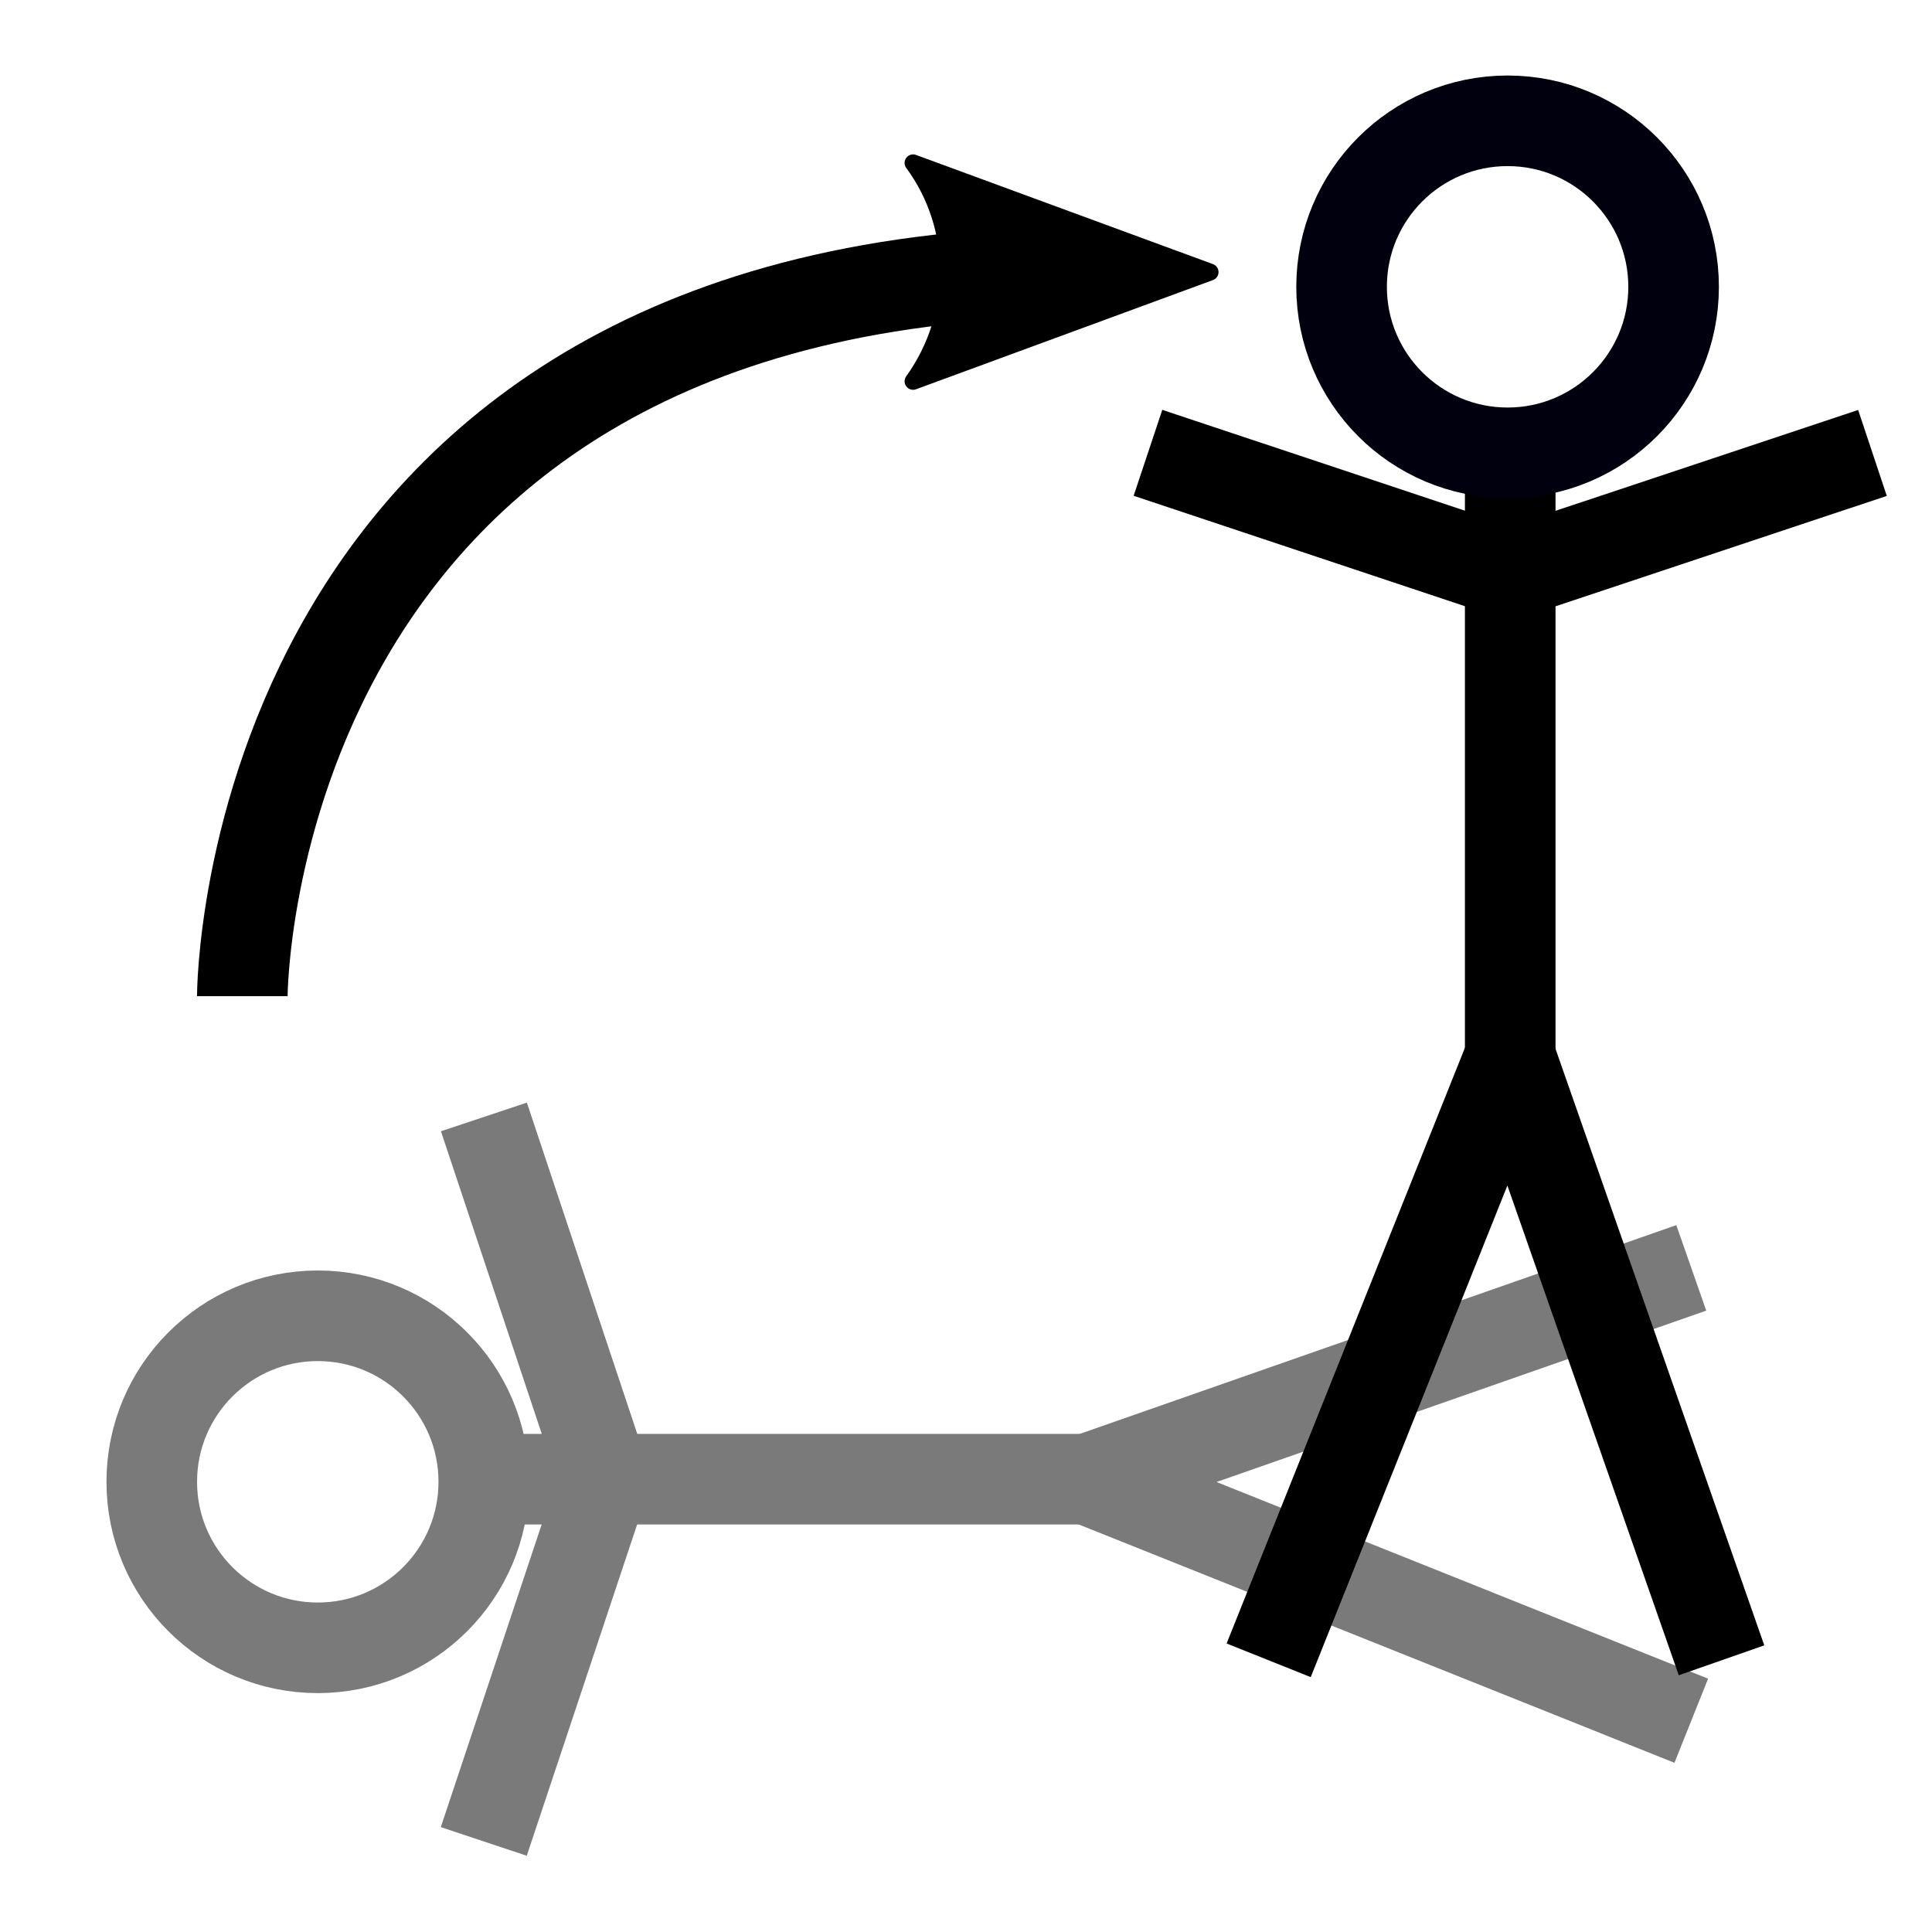
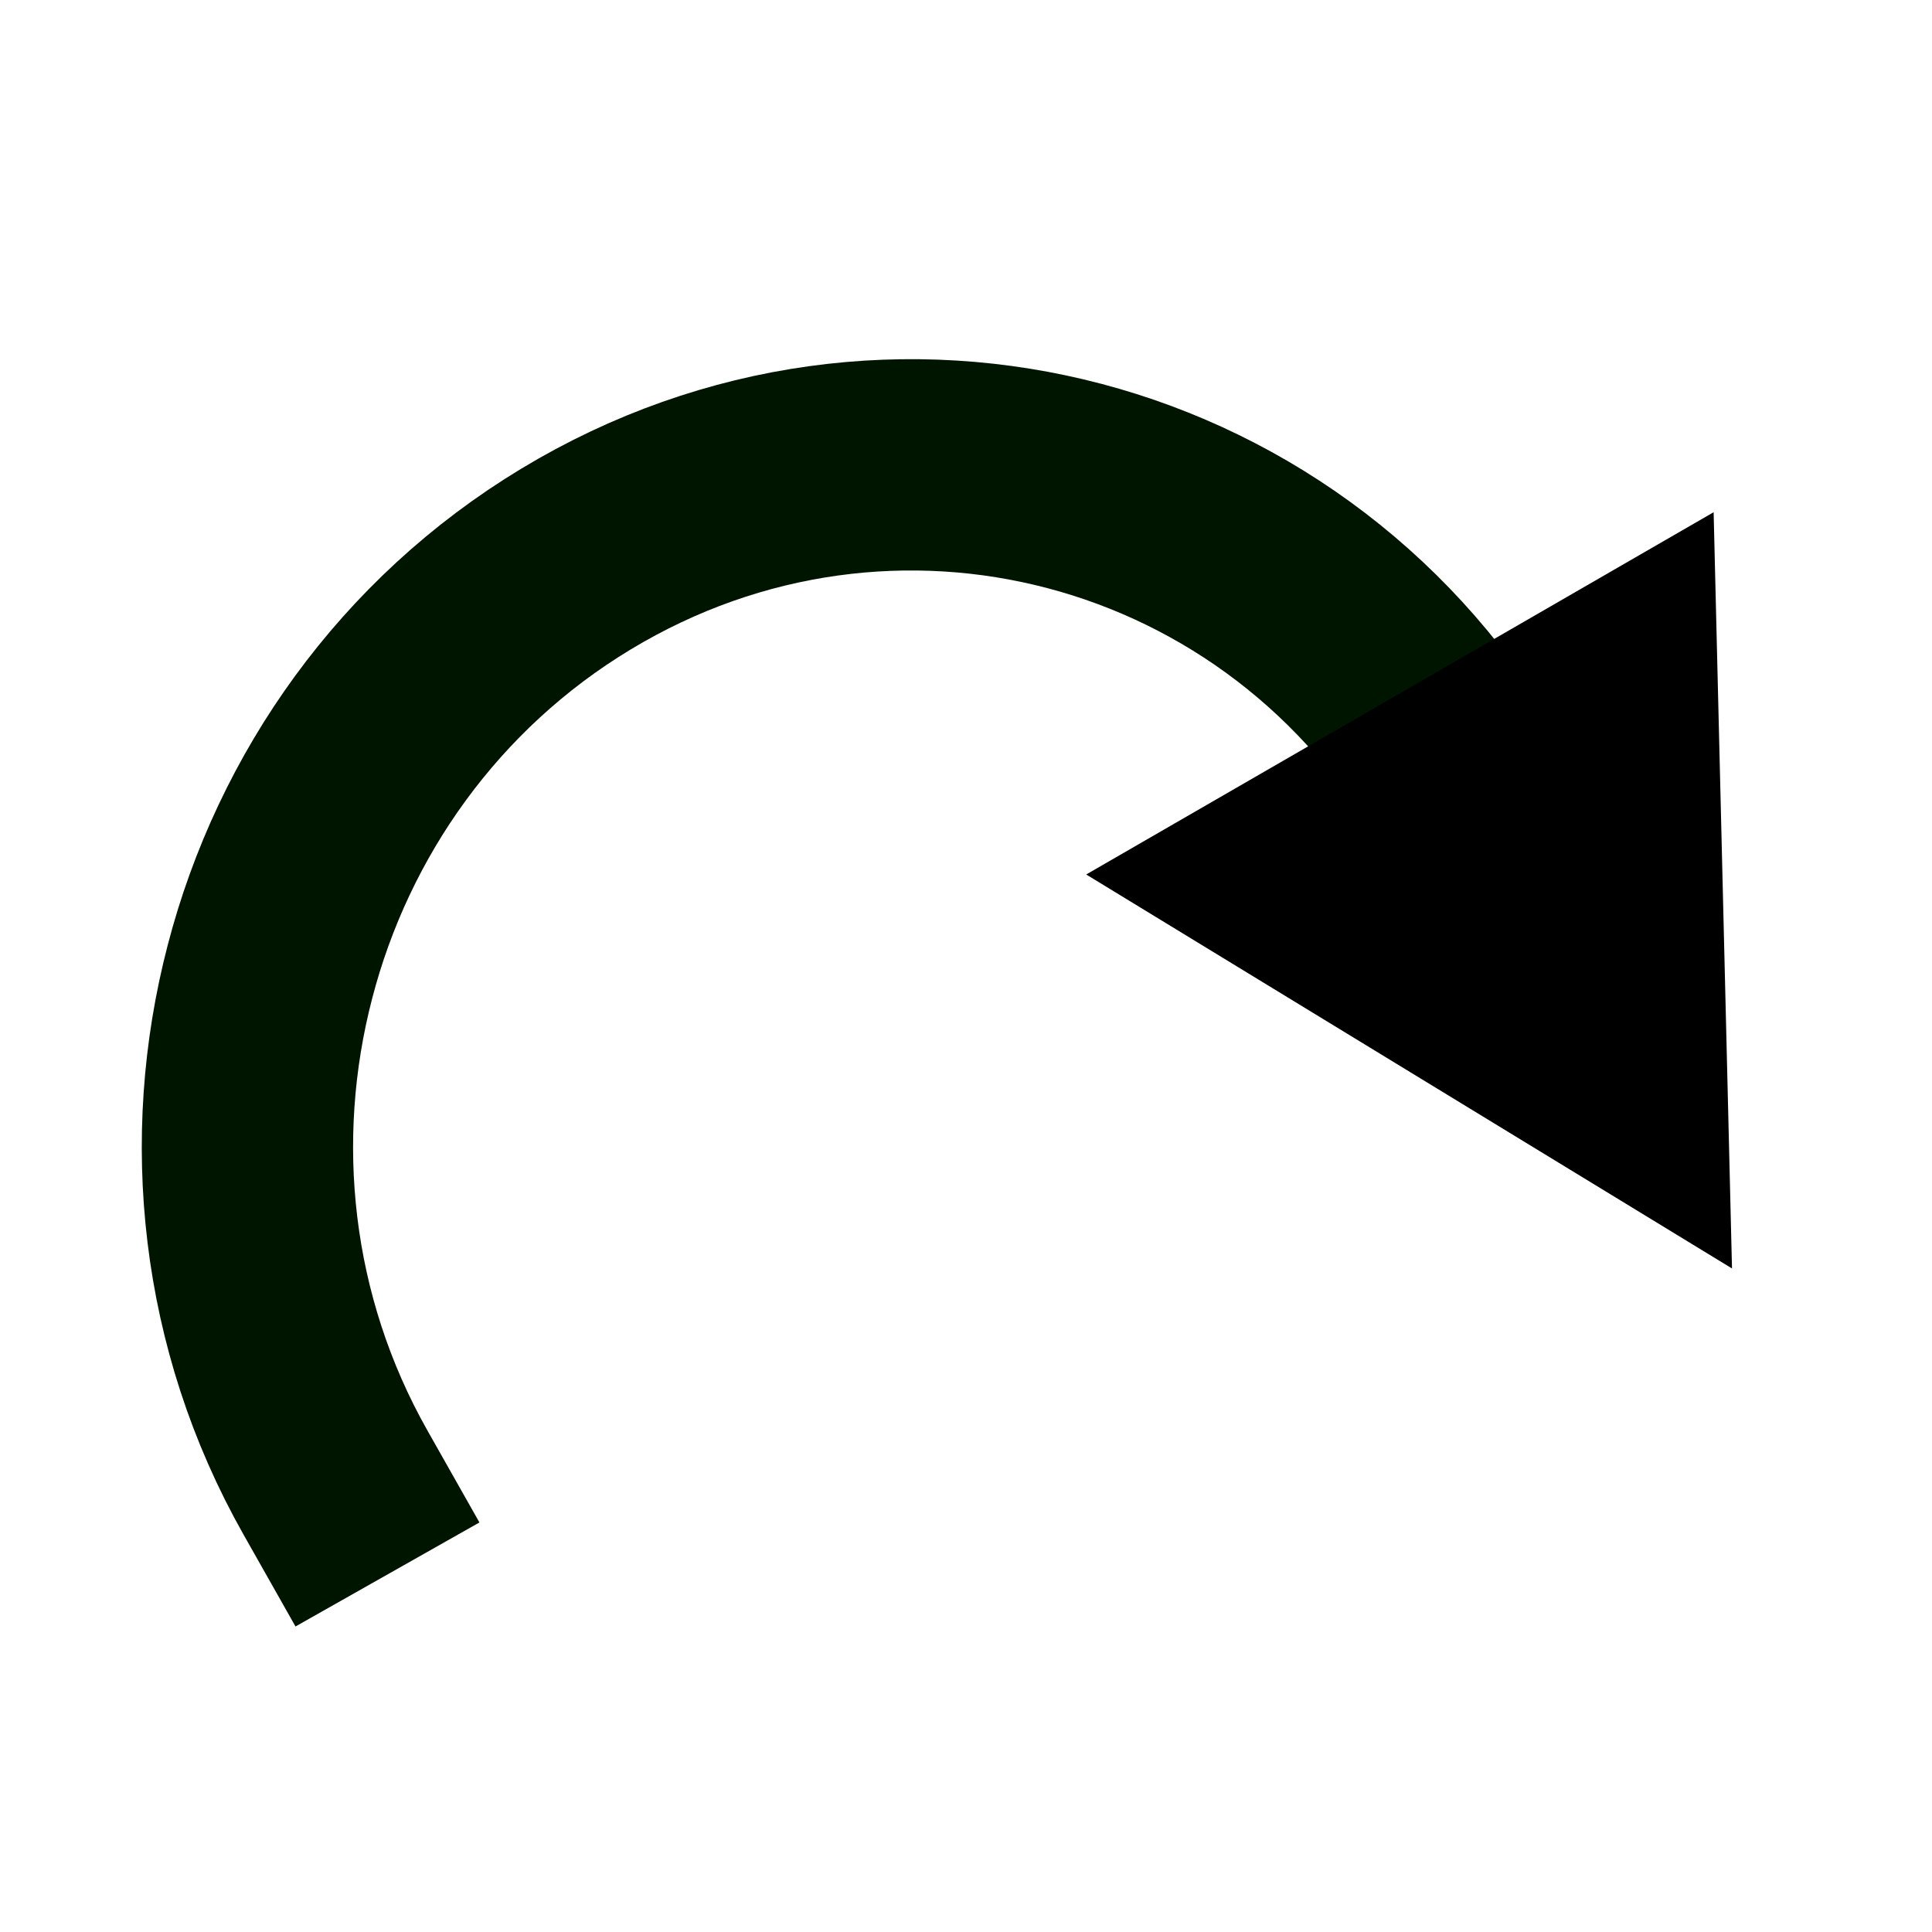
<svg xmlns="http://www.w3.org/2000/svg" width="64" height="64" viewBox="0 0 16.933 16.933" version="1.1" id="svg8">
  <defs id="defs2">
+     <marker orient="auto" refY="0.0" refX="0.0" id="marker1701" style="overflow:visible;">
+       <path id="path1309" d="M 0.0,0.0 L 5.0,-5.0 L -12.5,0.0 L 5.0,5.0 L 0.0,0.0 z " style="fill-rule:evenodd;stroke:#001500;stroke-width:1pt;stroke-opacity:1;fill:#000000;fill-opacity:0" transform="scale(0.8) rotate(180) translate(12.5,0)" />
+     </marker>
+     <marker orient="auto" refY="0.0" refX="0.0" id="Arrow2Mend" style="overflow:visible;">
+       <path id="path1333" style="fill-rule:evenodd;stroke-width:0.625;stroke-linejoin:round;stroke:#001500;stroke-opacity:1;fill:#000000;fill-opacity:0" d="M 8.719,4.034 L -2.207,0.016 L 8.719,-4.002 C 6.973,-1.63 6.983,1.616 8.719,4.034 z " transform="scale(0.6) rotate(180) translate(0,0)" />
+     </marker>
+     <marker orient="auto" refY="0.0" refX="0.0" id="Arrow1Send" style="overflow:visible;">
+       <path id="path1321" d="M 0.0,0.0 L 5.0,-5.0 L -12.5,0.0 L 5.0,5.0 L 0.0,0.0 z " style="fill-rule:evenodd;stroke:#001500;stroke-width:1pt;stroke-opacity:1;fill:#000000;fill-opacity:0" transform="scale(0.2) rotate(180) translate(6,0)" />
+     </marker>
+     <marker orient="auto" refY="0.0" refX="0.0" id="Arrow1Sstart" style="overflow:visible">
+       <path id="path1318" d="M 0.0,0.0 L 5.0,-5.0 L -12.5,0.0 L 5.0,5.0 L 0.0,0.0 z " style="fill-rule:evenodd;stroke:#001500;stroke-width:1pt;stroke-opacity:1;fill:#000600;fill-opacity:0" transform="scale(0.2) translate(6,0)" />
+     </marker>
    <marker orient="auto" refY="0.0" refX="0.0" id="Arrow2Send" style="overflow:visible;">
      <path id="path1686" style="fill-rule:evenodd;stroke-width:0.625;stroke-linejoin:round;stroke:#000000;stroke-opacity:1;fill:#000000;fill-opacity:1" d="M 8.719,4.034 L -2.207,0.016 L 8.719,-4.002 C 6.973,-1.63 6.983,1.616 8.719,4.034 z " transform="scale(0.3) rotate(180) translate(-2.3,0)" />
    </marker>
    <marker orient="auto" refY="0.0" refX="0.0" id="Arrow1Lend" style="overflow:visible;">
-       <path id="path1656" d="M 0.0,0.0 L 5.0,-5.0 L -12.5,0.0 L 5.0,5.0 L 0.0,0.0 z " style="fill-rule:evenodd;stroke:#000000;stroke-width:1pt;stroke-opacity:1;fill:#000000;fill-opacity:1" transform="scale(0.8) rotate(180) translate(12.5,0)" />
+       <path id="path1656" d="M 0.0,0.0 L 5.0,-5.0 L -12.5,0.0 L 5.0,5.0 L 0.0,0.0 z " style="fill-rule:evenodd;stroke:#001500;stroke-width:1pt;stroke-opacity:1;fill:#000000;fill-opacity:0" transform="scale(0.8) rotate(180) translate(12.5,0)" />
    </marker>
  </defs>
  <g id="layer1" transform="translate(0,-280.0666)">
-     <g id="g2673" transform="matrix(0,1,1,0,-279.7953,280.0666)">
-       <g style="stroke:#7a7a7a;stroke-width:0.794;stroke-miterlimit:4;stroke-dasharray:none;stroke-opacity:1" transform="translate(8.73125,-0.2645866)" id="g918-1">
-         <path style="fill:none;fill-rule:evenodd;stroke:#7a7a7a;stroke-width:0.794;stroke-linecap:butt;stroke-linejoin:miter;stroke-miterlimit:4;stroke-dasharray:none;stroke-opacity:1" d="m 2.381,294.883 1.852,-5.292 2.117,5.292" id="path903-0" />
-         <path style="fill:none;fill-rule:evenodd;stroke:#7a7a7a;stroke-width:0.794;stroke-linecap:butt;stroke-linejoin:miter;stroke-miterlimit:4;stroke-dasharray:none;stroke-opacity:1" d="m 4.233,289.592 v -4.233 l -3.175,-1.058" id="path905-4" />
-         <path style="fill:none;fill-rule:evenodd;stroke:#7a7a7a;stroke-width:0.794;stroke-linecap:butt;stroke-linejoin:miter;stroke-miterlimit:4;stroke-dasharray:none;stroke-opacity:1" d="m 4.233,285.358 3.175,-1.058 z" id="path907-2" />
-         <path style="fill:none;fill-rule:evenodd;stroke:#7a7a7a;stroke-width:0.794;stroke-linecap:butt;stroke-linejoin:miter;stroke-miterlimit:4;stroke-dasharray:none;stroke-opacity:1" d="m 4.233,285.358 v -1.058" id="path909-2" />
-         <circle style="opacity:1;fill:none;fill-opacity:1;stroke:#7a7a7a;stroke-width:0.794;stroke-linecap:square;stroke-miterlimit:4;stroke-dasharray:none;stroke-dashoffset:0;stroke-opacity:1" id="path911-2" cx="4.256" cy="282.845" r="1.455" />
-       </g>
-       <path id="path1651" d="m 8.731,281.919 c 0,0 -6.35,0 -6.35,7.408" style="fill:none;fill-rule:evenodd;stroke:#000000;stroke-width:0.794;stroke-linecap:butt;stroke-linejoin:miter;stroke-miterlimit:4;stroke-dasharray:none;stroke-opacity:1;marker-end:url(#Arrow2Send)" />
-       <g style="stroke-width:0.794;stroke-miterlimit:4;stroke-dasharray:none" transform="rotate(-90,8.466669,288.7979)" id="g918-1-5">
-         <path style="fill:none;fill-rule:evenodd;stroke:#000000;stroke-width:0.794;stroke-linecap:butt;stroke-linejoin:miter;stroke-miterlimit:4;stroke-dasharray:none;stroke-opacity:1" d="m 2.381,294.883 1.852,-5.292 2.117,5.292" id="path903-0-0" />
-         <path style="fill:none;fill-rule:evenodd;stroke:#000000;stroke-width:0.794;stroke-linecap:butt;stroke-linejoin:miter;stroke-miterlimit:4;stroke-dasharray:none;stroke-opacity:1" d="m 4.233,289.592 v -4.233 l -3.175,-1.058" id="path905-4-6" />
-         <path style="fill:none;fill-rule:evenodd;stroke:#000000;stroke-width:0.794;stroke-linecap:butt;stroke-linejoin:miter;stroke-miterlimit:4;stroke-dasharray:none;stroke-opacity:1" d="m 4.233,285.358 3.175,-1.058 z" id="path907-2-0" />
-         <path style="fill:none;fill-rule:evenodd;stroke:#000000;stroke-width:0.794;stroke-linecap:butt;stroke-linejoin:miter;stroke-miterlimit:4;stroke-dasharray:none;stroke-opacity:1" d="m 4.233,285.358 v -1.058" id="path909-2-8" />
-         <circle style="opacity:1;fill:none;fill-opacity:1;stroke:#01000e;stroke-width:0.794;stroke-linecap:square;stroke-miterlimit:4;stroke-dasharray:none;stroke-dashoffset:0;stroke-opacity:1" id="path911-2-3" cx="4.256" cy="282.845" r="1.455" />
-       </g>
+     <g id="g2885" transform="matrix(-1,0,0,1,16.42209,0)">
+       <path id="path2249" d="m 3.509,287.04 c 1.589,-2.808 5.11,-3.737 7.864,-2.074 0.689,0.416 1.264,0.954 1.715,1.571 0.451,0.617 0.778,1.314 0.968,2.046 0.191,0.732 0.246,1.501 0.154,2.261 -0.092,0.761 -0.331,1.514 -0.728,2.216" style="opacity:1;fill:none;fill-opacity:1;stroke:#001500;stroke-width:1.852;stroke-linecap:square;stroke-miterlimit:4;stroke-dasharray:none;stroke-dashoffset:0;stroke-opacity:1" />
+       <path id="path1555" d="m 1.242,291.184 0.161,-6.628 5.499,3.175 z" style="fill:#000000;fill-opacity:1;fill-rule:evenodd;stroke:none;stroke-width:0.293px;stroke-linecap:butt;stroke-linejoin:miter;stroke-opacity:1" />
    </g>
  </g>
</svg>
